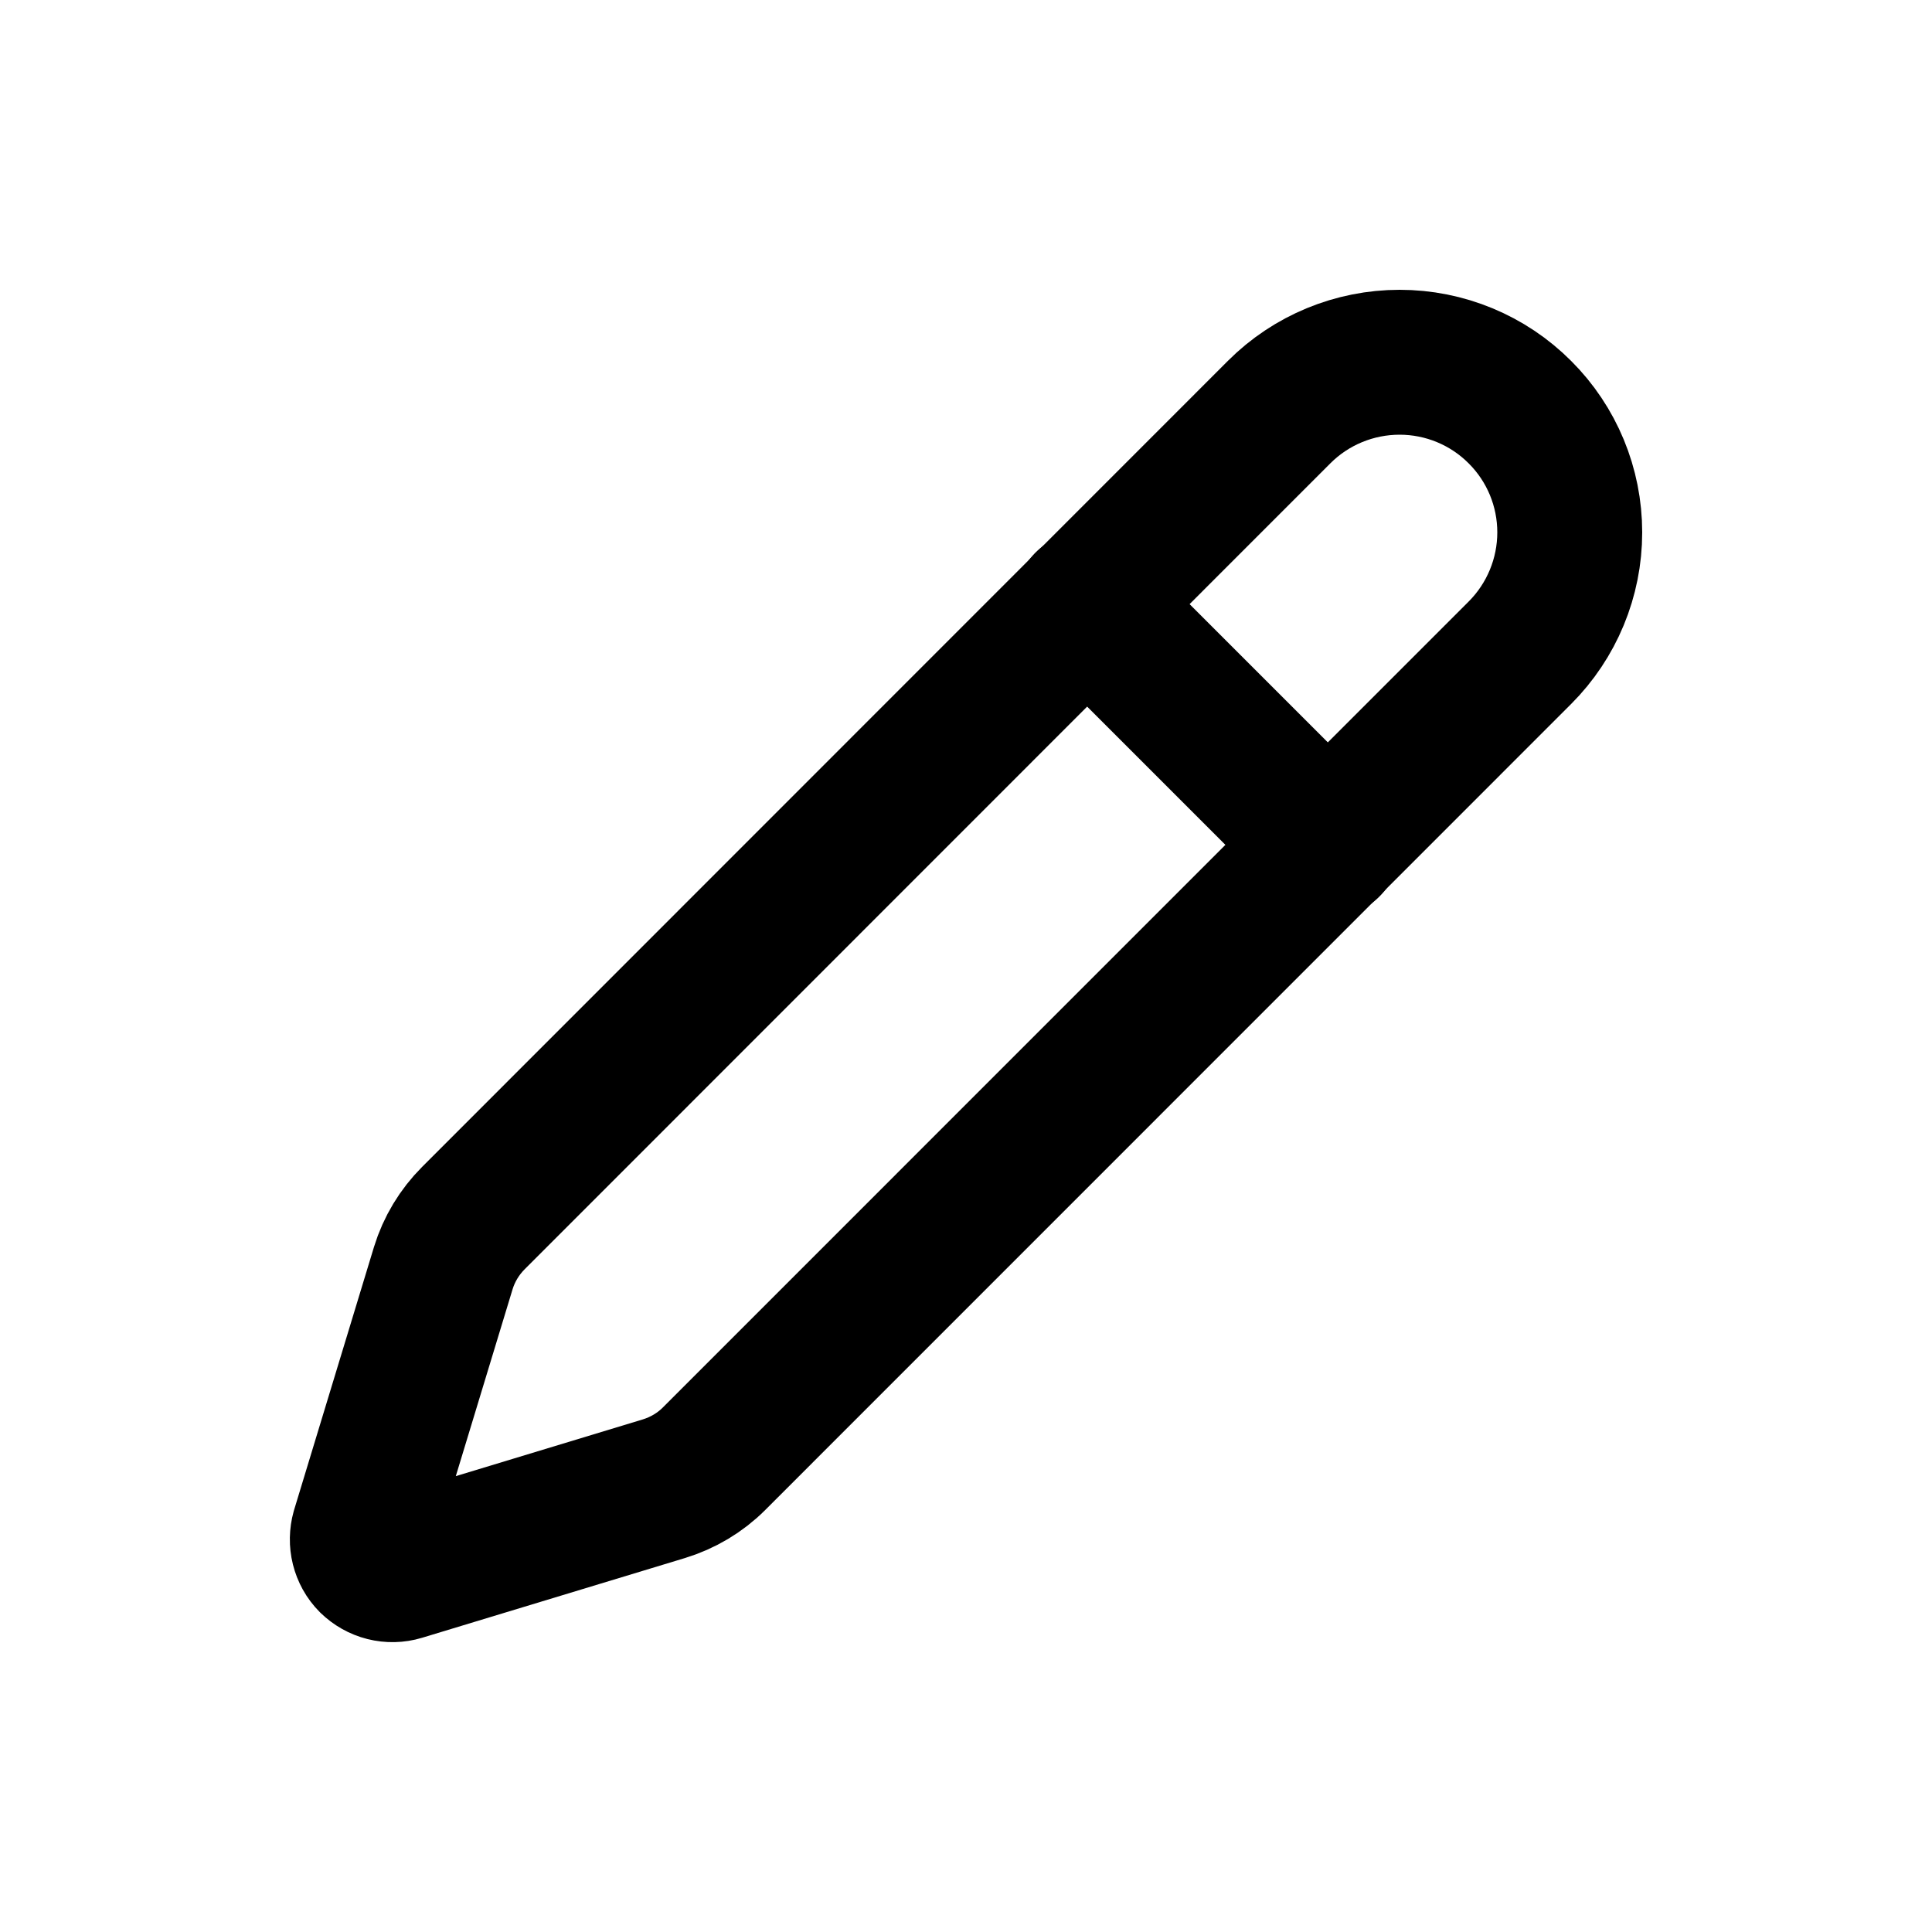
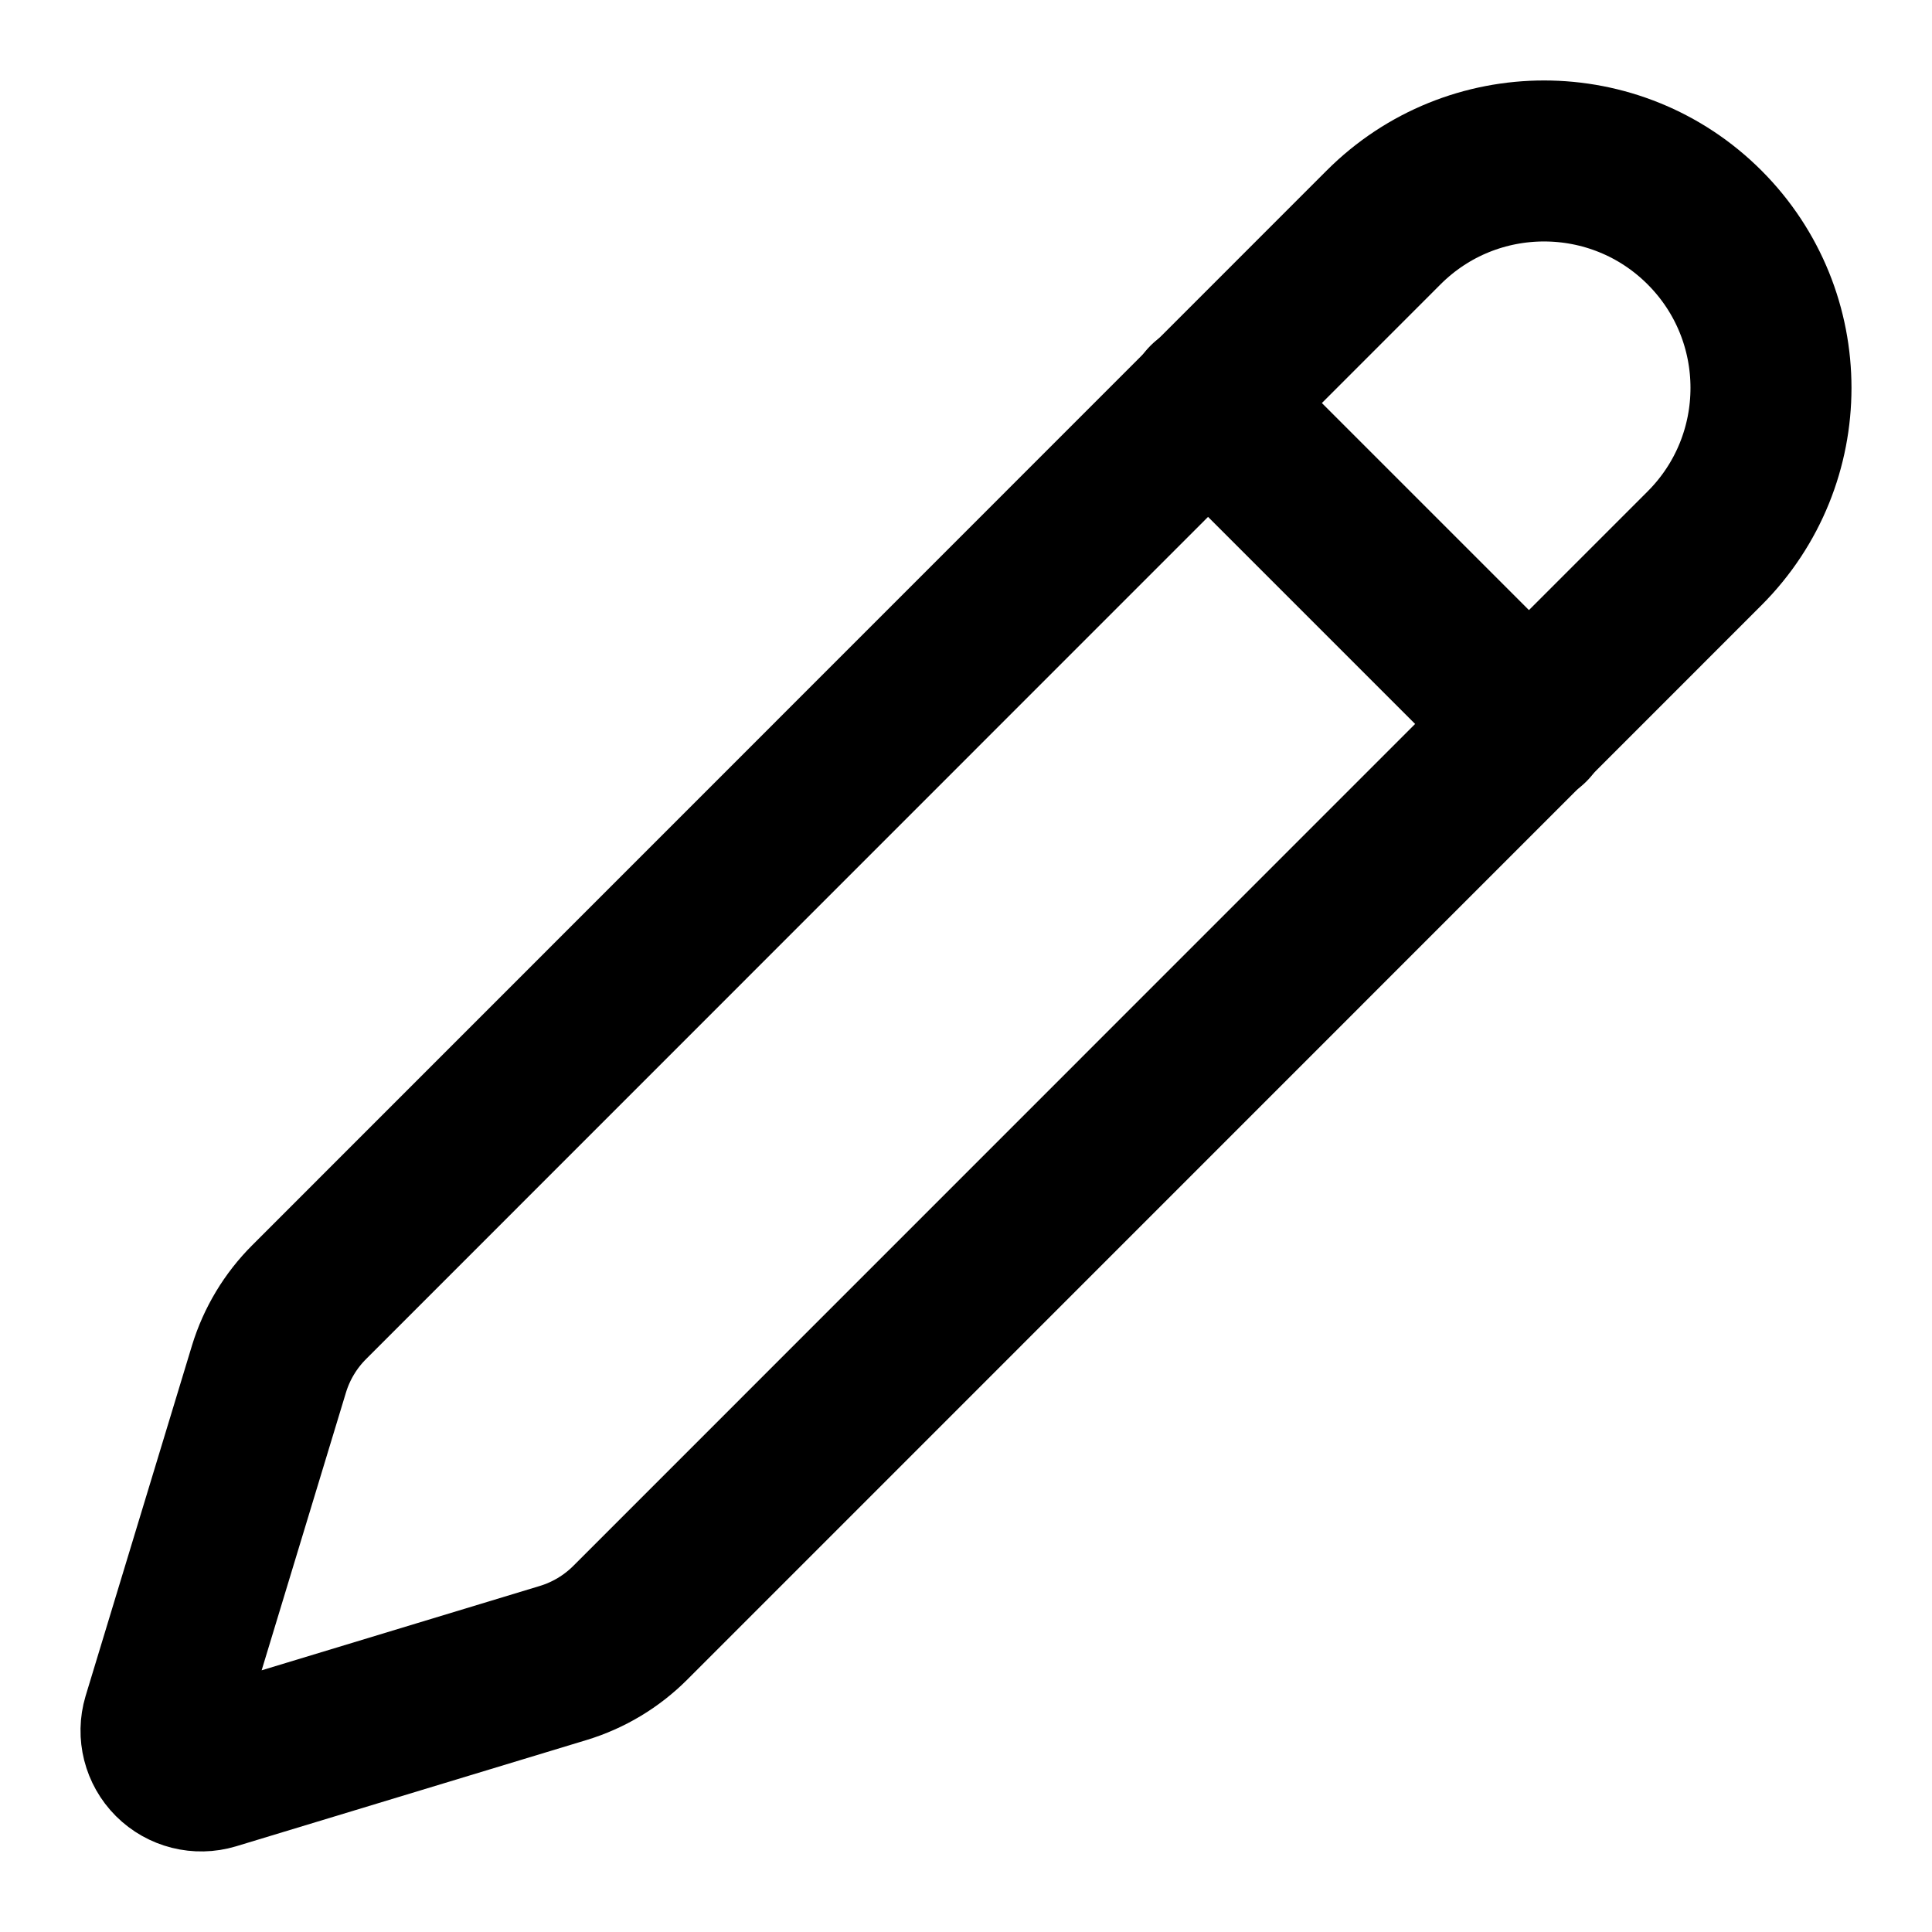
- <svg xmlns="http://www.w3.org/2000/svg" width="16" height="16" viewBox="0 0 16 16" fill="none">
-   <path d="M12.587 5.406C12.851 5.142 13 4.783 13 4.409C13 4.035 12.852 3.677 12.587 3.413C12.323 3.148 11.964 3 11.591 3C11.217 3 10.858 3.148 10.594 3.412L3.921 10.087C3.805 10.203 3.719 10.345 3.671 10.502L3.01 12.678C2.998 12.721 2.997 12.767 3.008 12.811C3.019 12.855 3.041 12.895 3.073 12.927C3.105 12.958 3.145 12.981 3.189 12.992C3.233 13.003 3.279 13.002 3.322 12.989L5.498 12.329C5.655 12.281 5.798 12.196 5.913 12.081L12.587 5.406Z" stroke="currentColor" stroke-width="1.2" stroke-linecap="round" stroke-linejoin="round" />
-   <path d="M9 5L11 7" stroke="currentColor" stroke-width="1.2" stroke-linecap="round" stroke-linejoin="round" />
+ <svg xmlns="http://www.w3.org/2000/svg" width="24" height="24" viewBox="0 0 24 24" fill="none" stroke="currentColor" stroke-width="2" stroke-linecap="round" stroke-linejoin="round">
+   <path d="M21.174 6.812a1 1 0 0 0-3.986-3.987L3.842 16.174a2 2 0 0 0-.5.83l-1.321 4.352a.5.5 0 0 0 .623.622l4.353-1.32a2 2 0 0 0 .83-.497z" />
+   <path d="m15 5 4 4" />
</svg>
